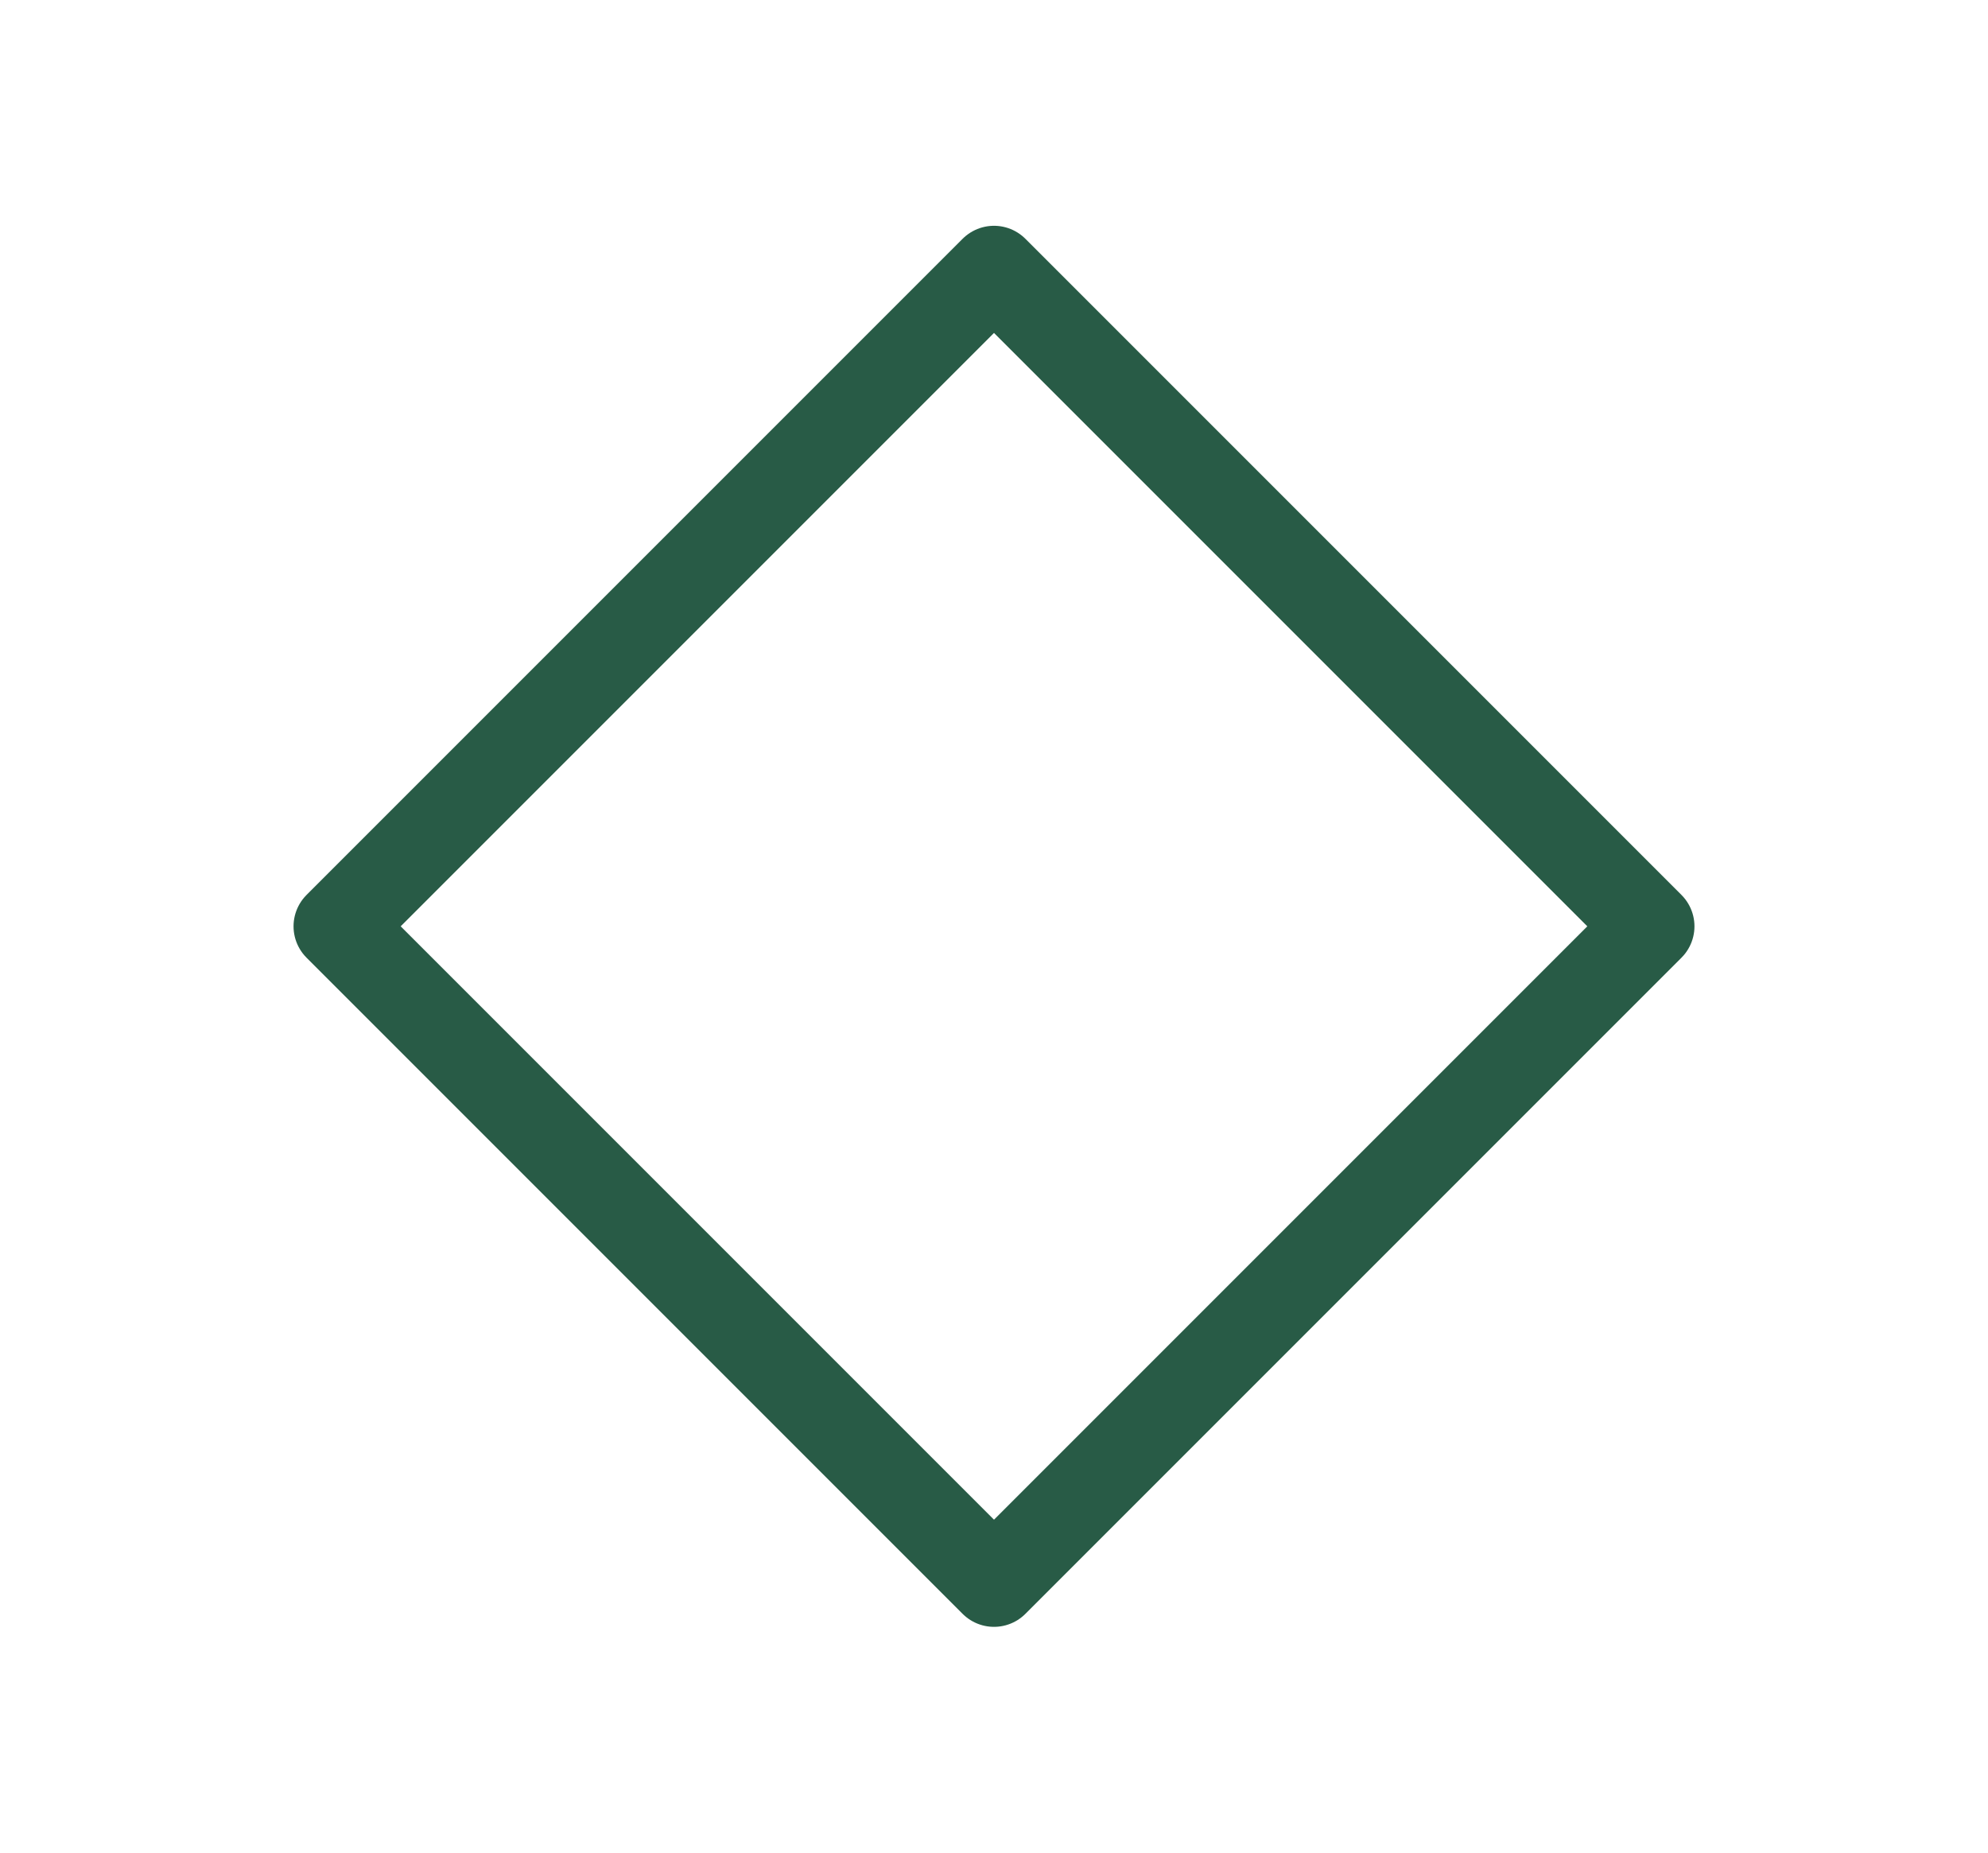
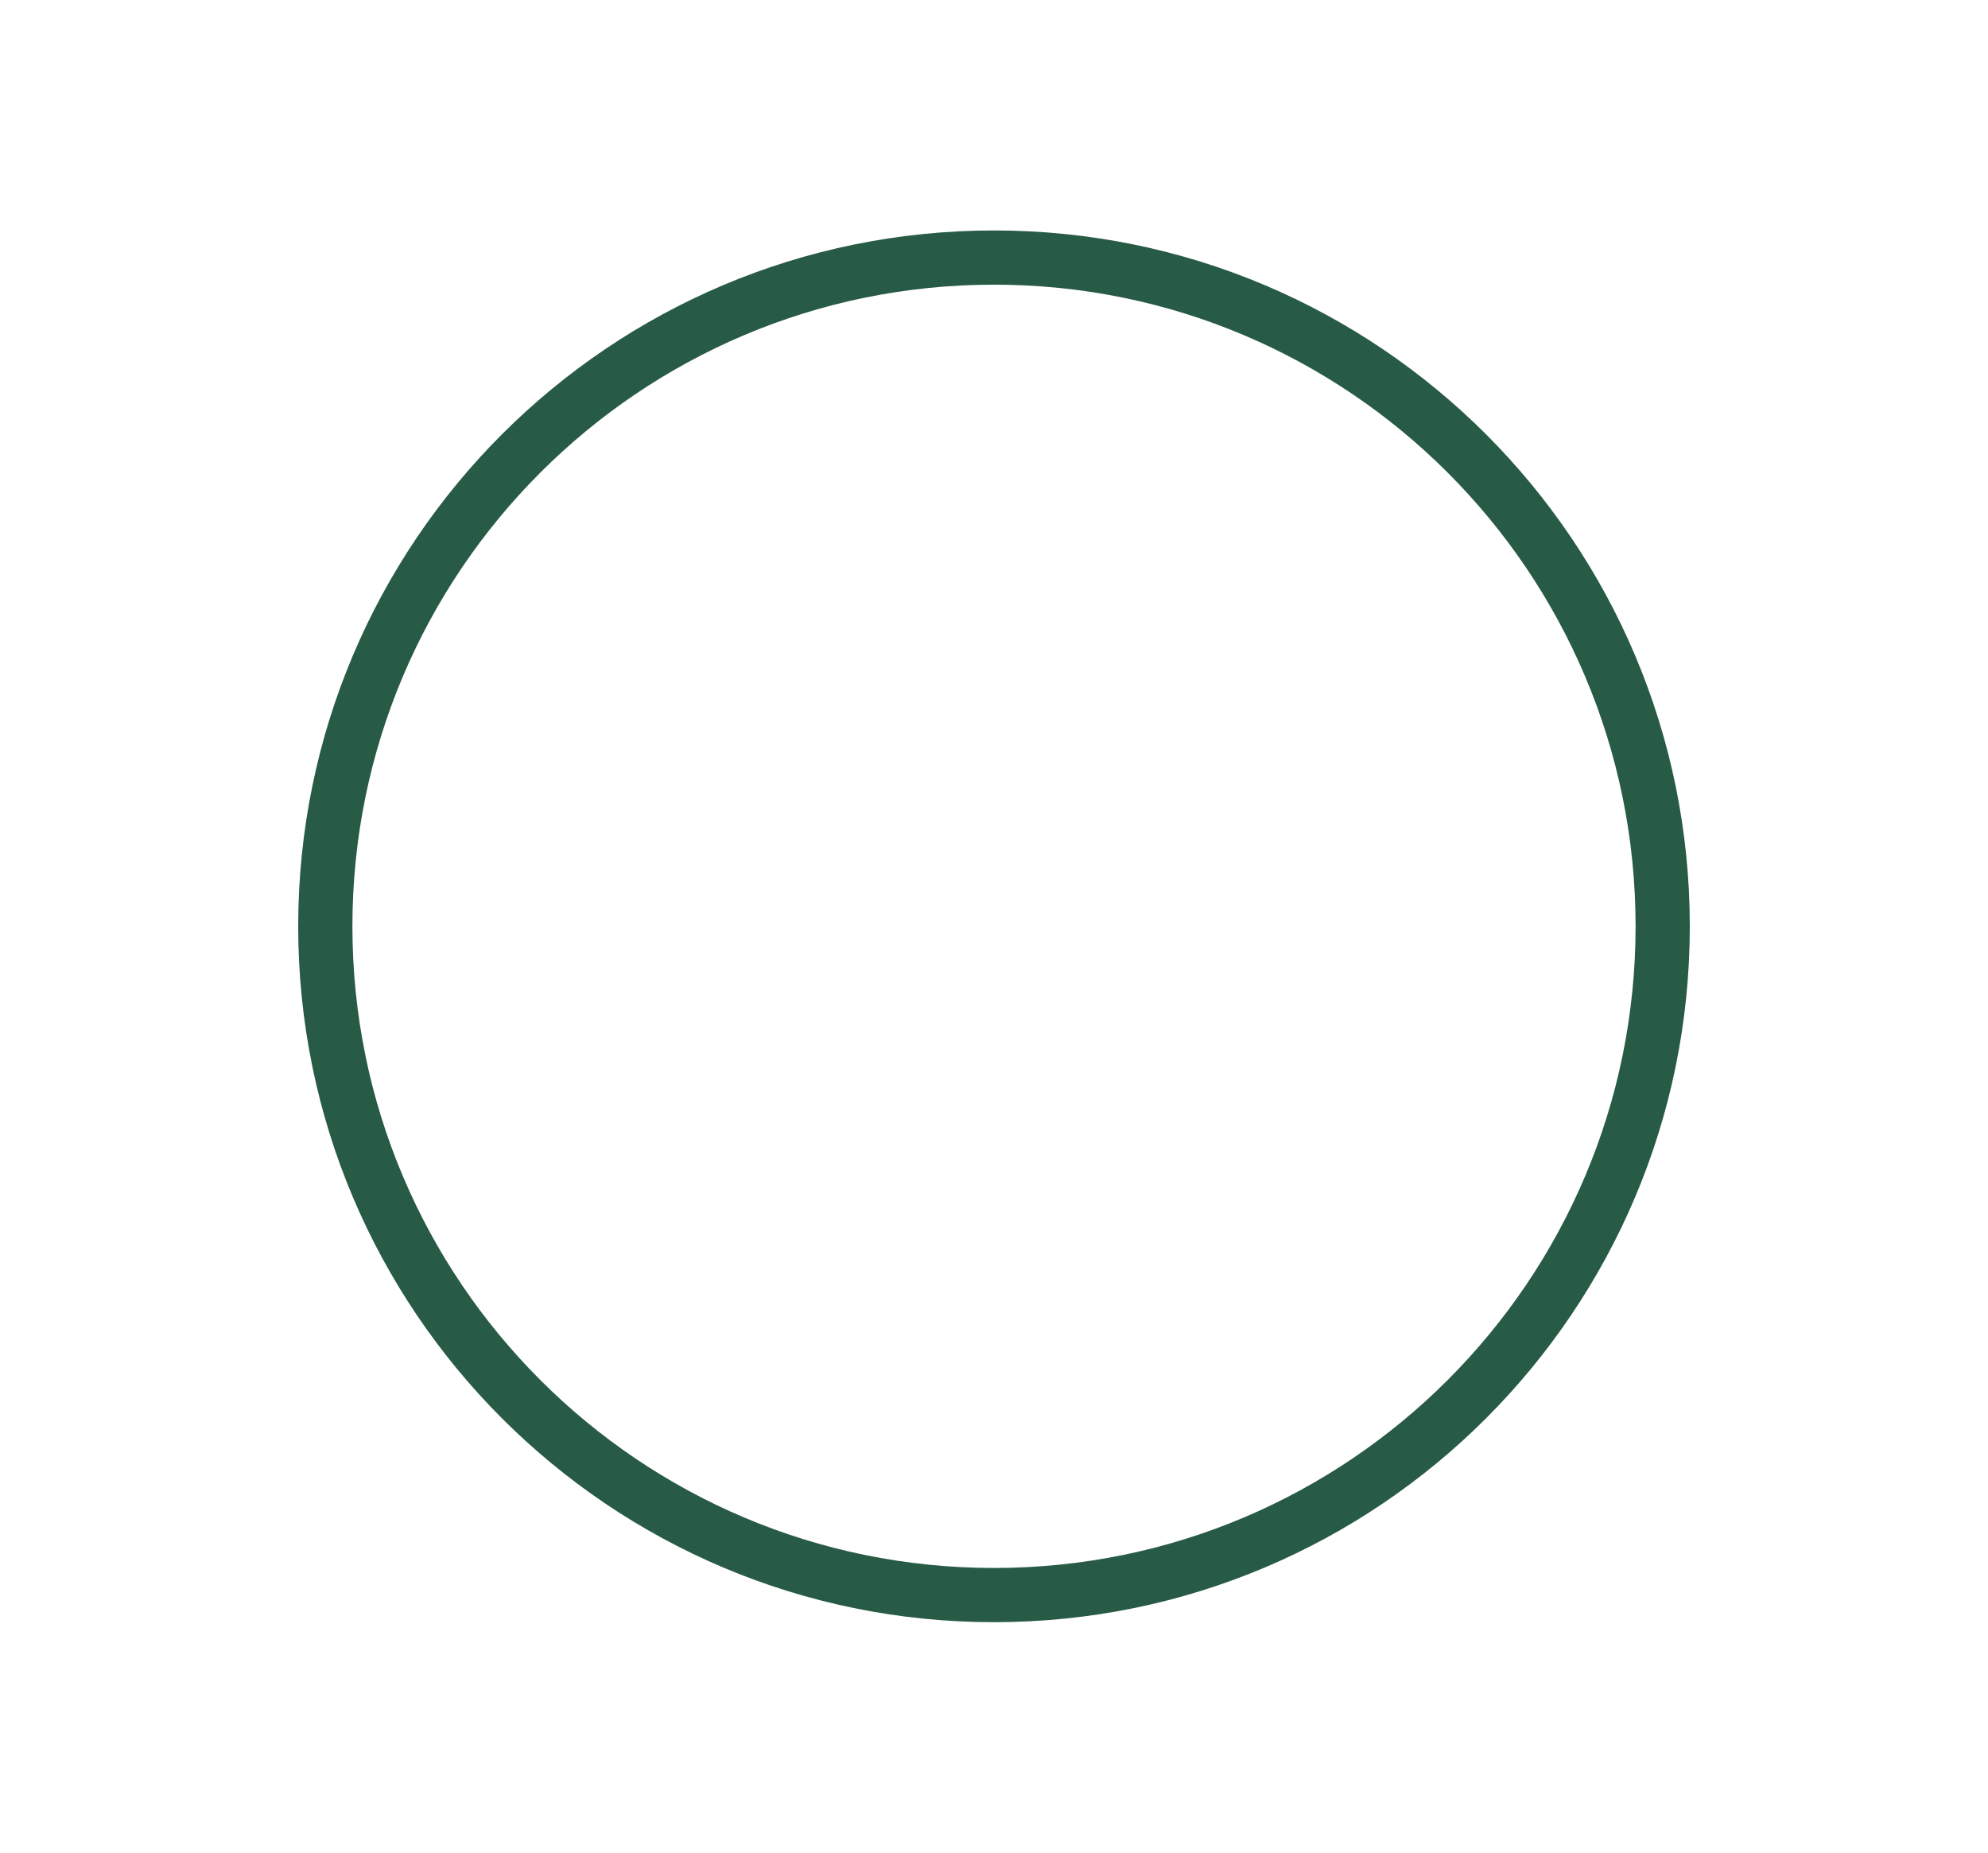
- <svg xmlns="http://www.w3.org/2000/svg" width="440" height="410" viewBox="0 0 48 48" role="img" aria-labelledby="title desc">
-   <g fill="none" stroke="#285b46" stroke-width="2.3" stroke-linecap="round" stroke-linejoin="round">
-     <path d="M24 7 41 24 24 41 7 24Z" />
-   </g>
+ <svg xmlns="http://www.w3.org/2000/svg" width="440" height="410" viewBox="0 0 440 410" role="img" aria-labelledby="problem-circle-title problem-circle-description">
+   <circle cx="220" cy="205" r="148" fill="none" stroke="#285b46" stroke-width="12" />
</svg>
